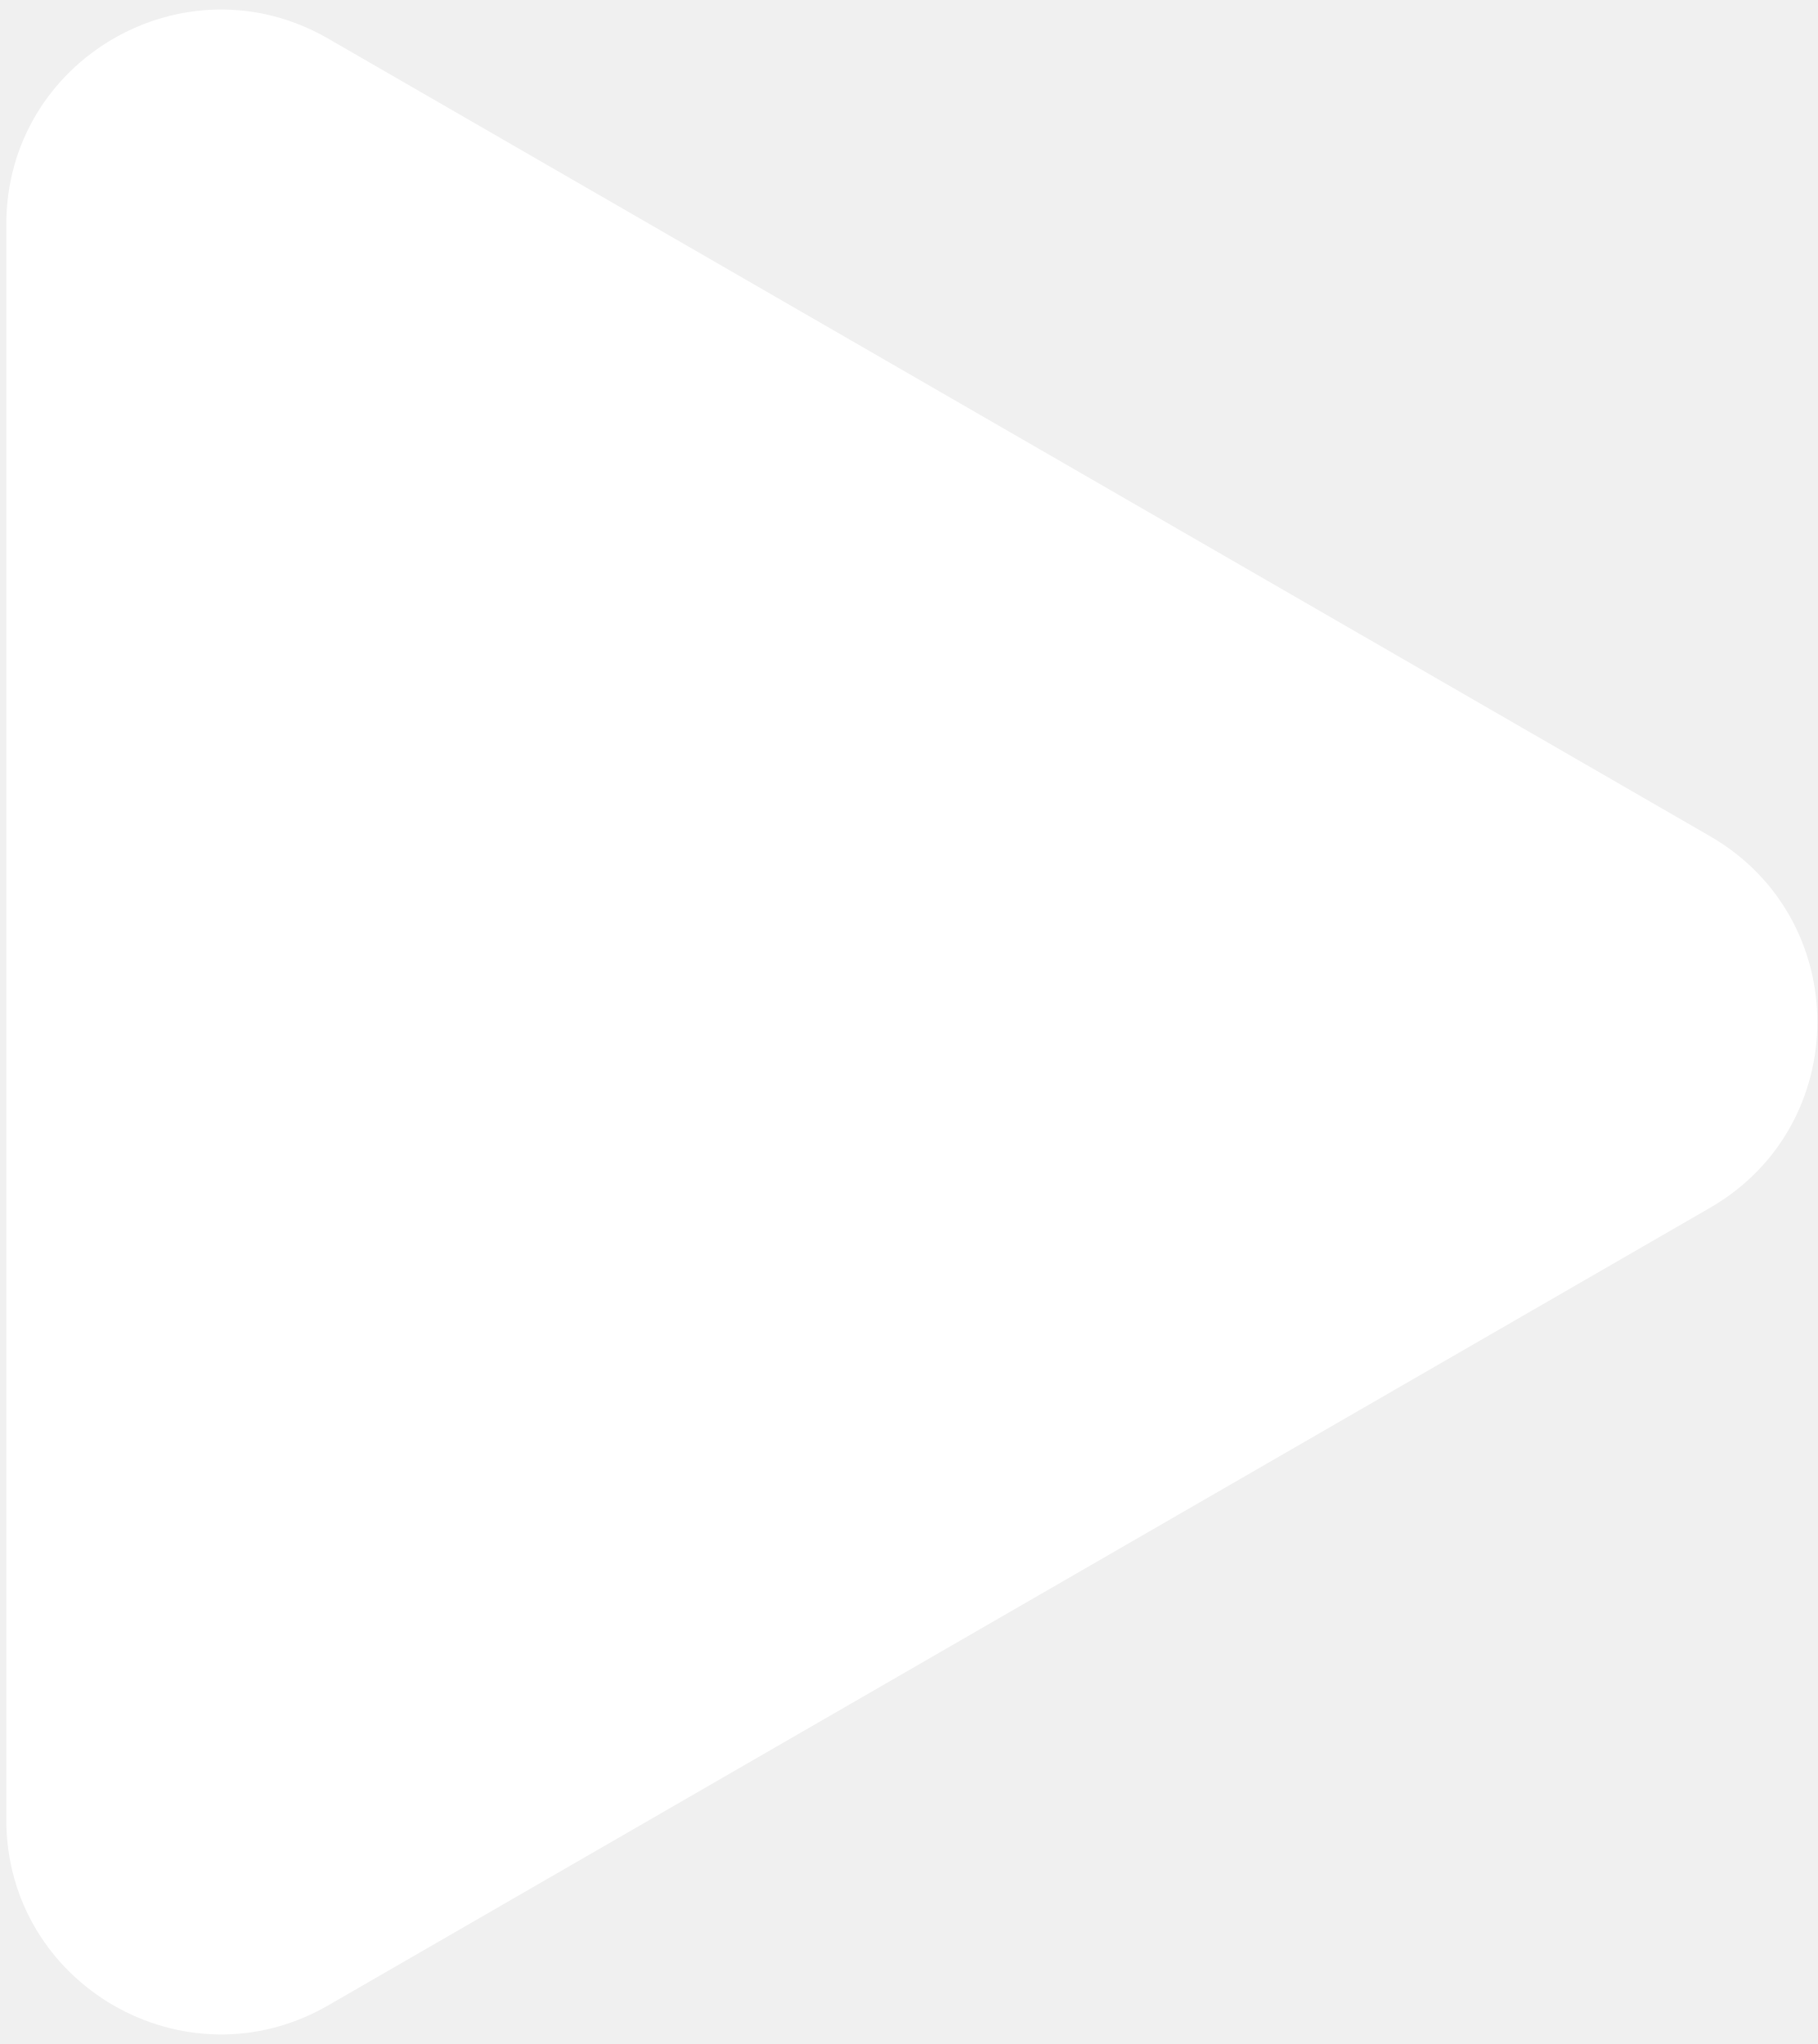
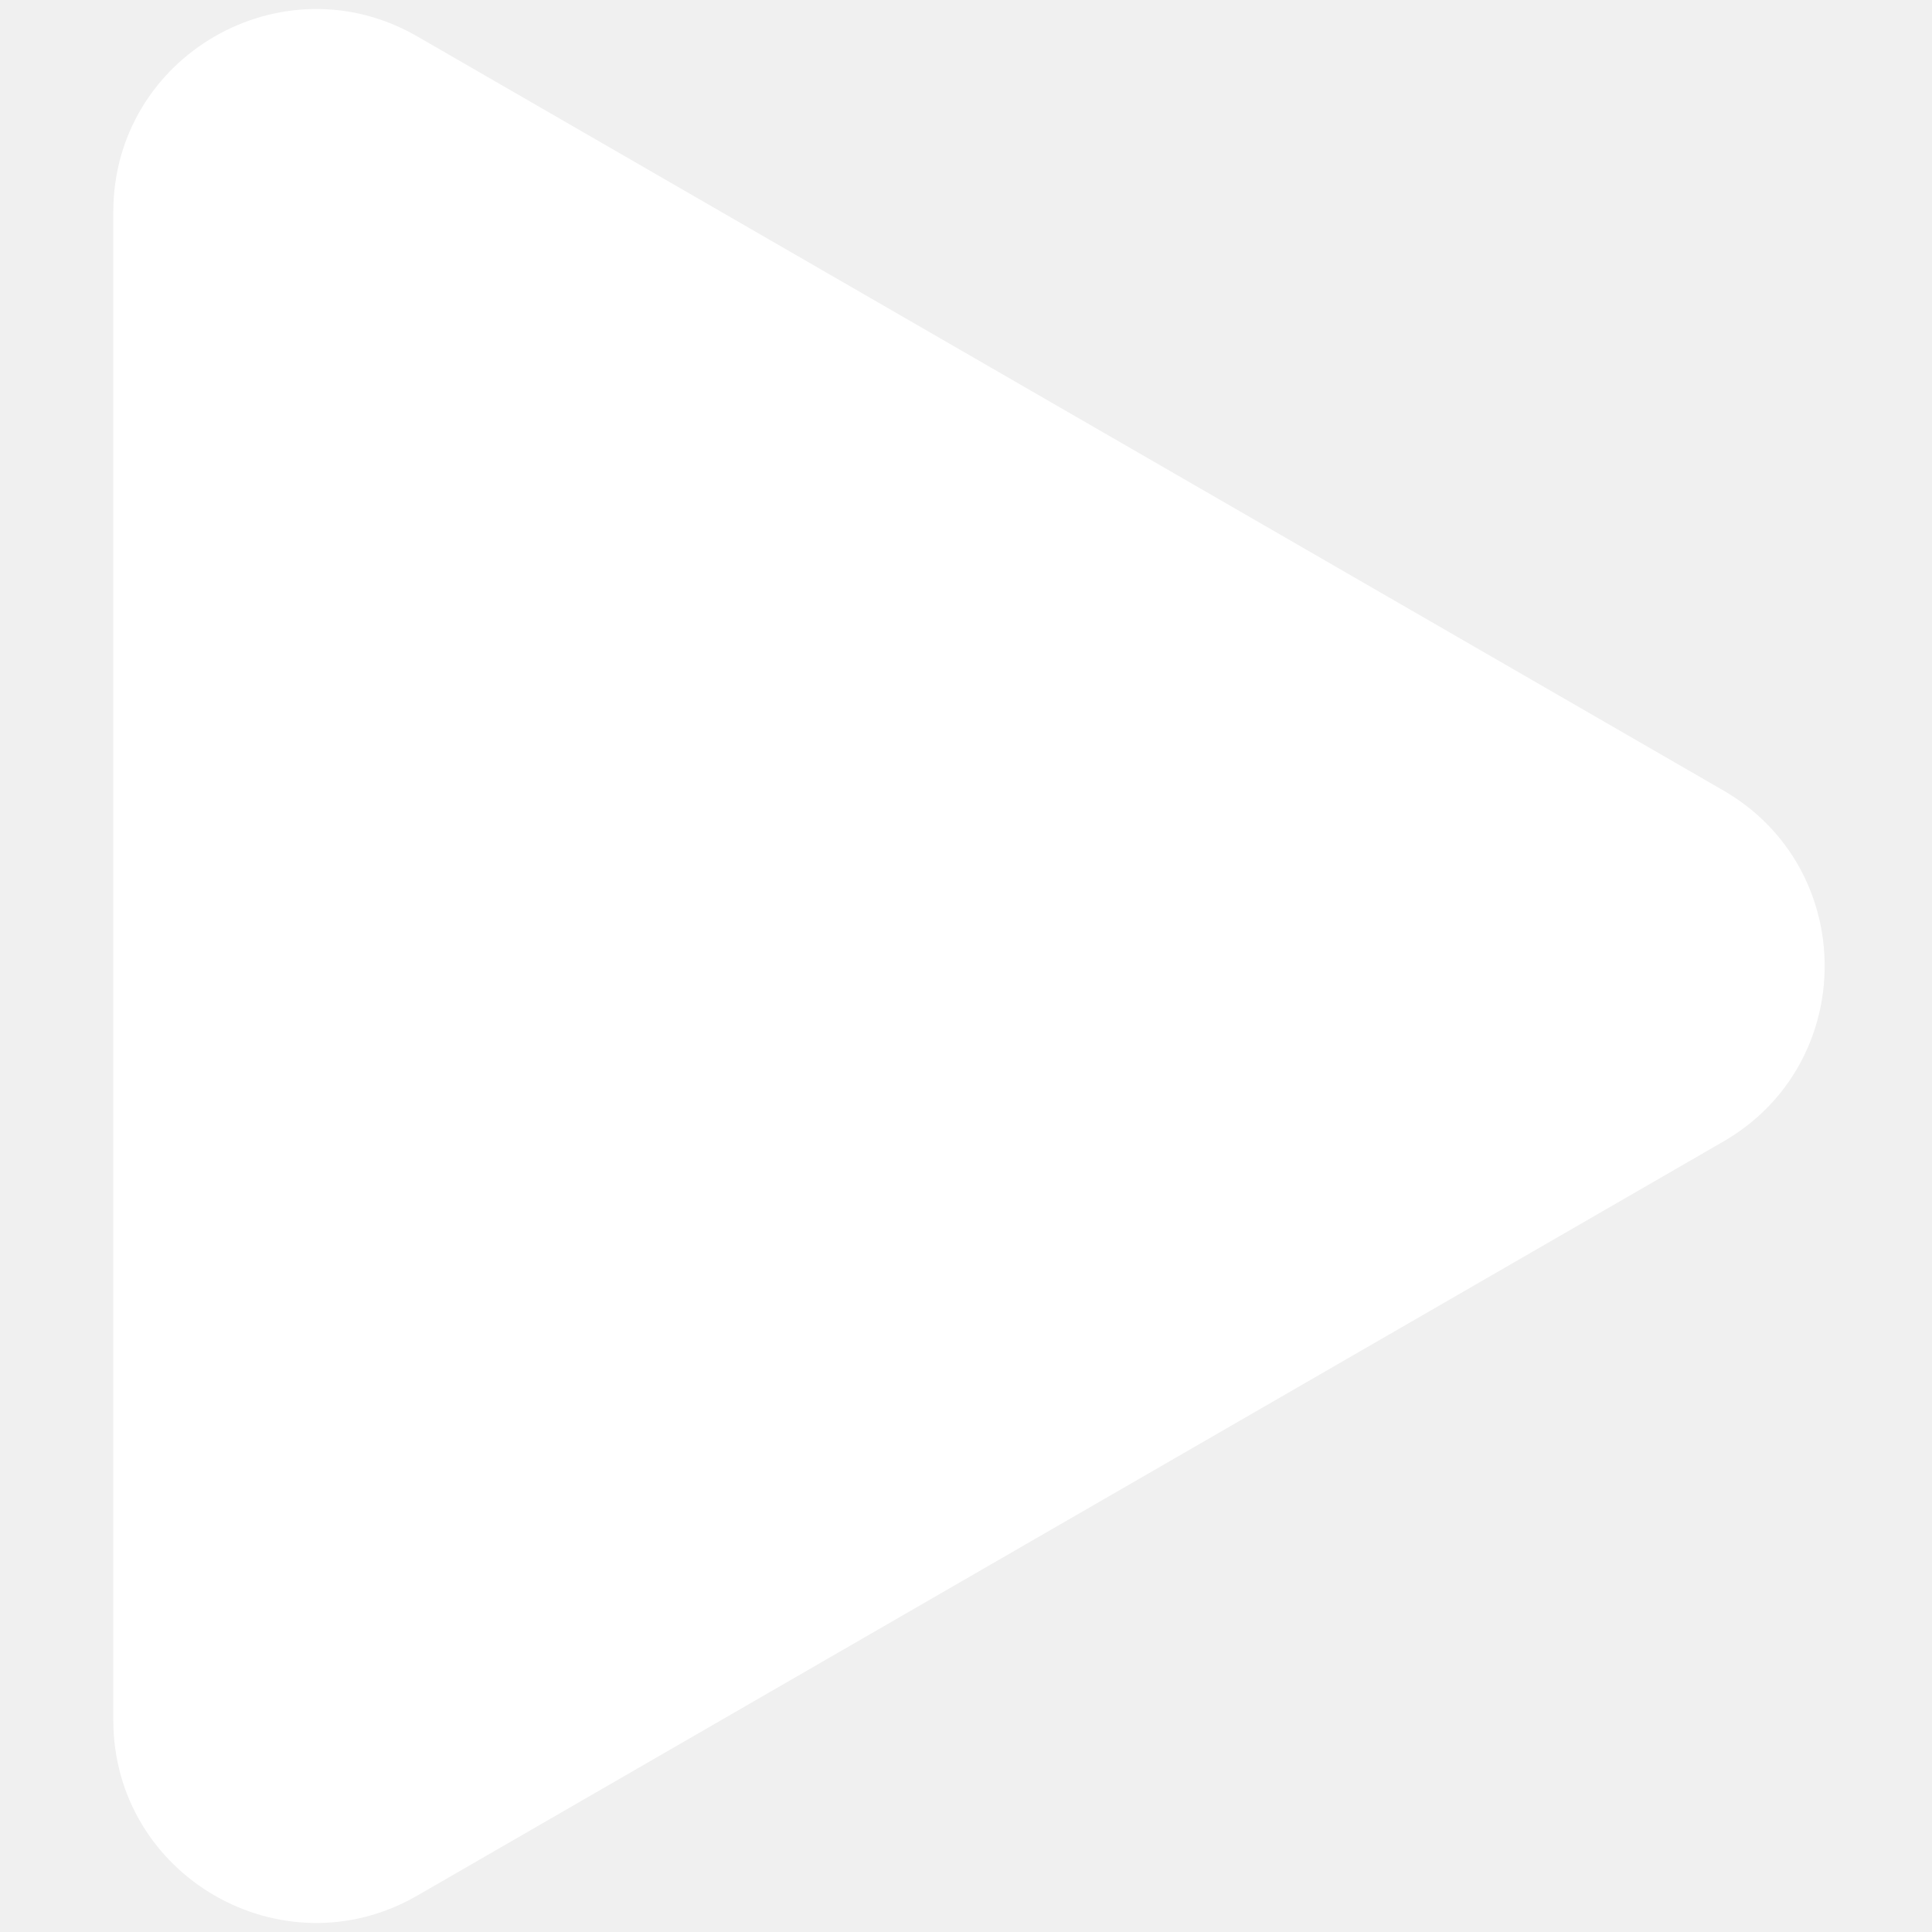
- <svg xmlns="http://www.w3.org/2000/svg" width="144" height="162" viewBox="0 0 144 162" fill="none">
+ <svg xmlns="http://www.w3.org/2000/svg" width="20" height="20" viewBox="0 0 144 162" fill="none">
  <path d="M135.5 66.278C146.833 72.821 146.833 89.179 135.5 95.722L26 158.942C14.667 165.486 0.5 157.306 0.5 144.22L0.5 17.78C0.5 4.694 14.667 -3.486 26 3.058L135.5 66.278Z" fill="white" />
</svg>
